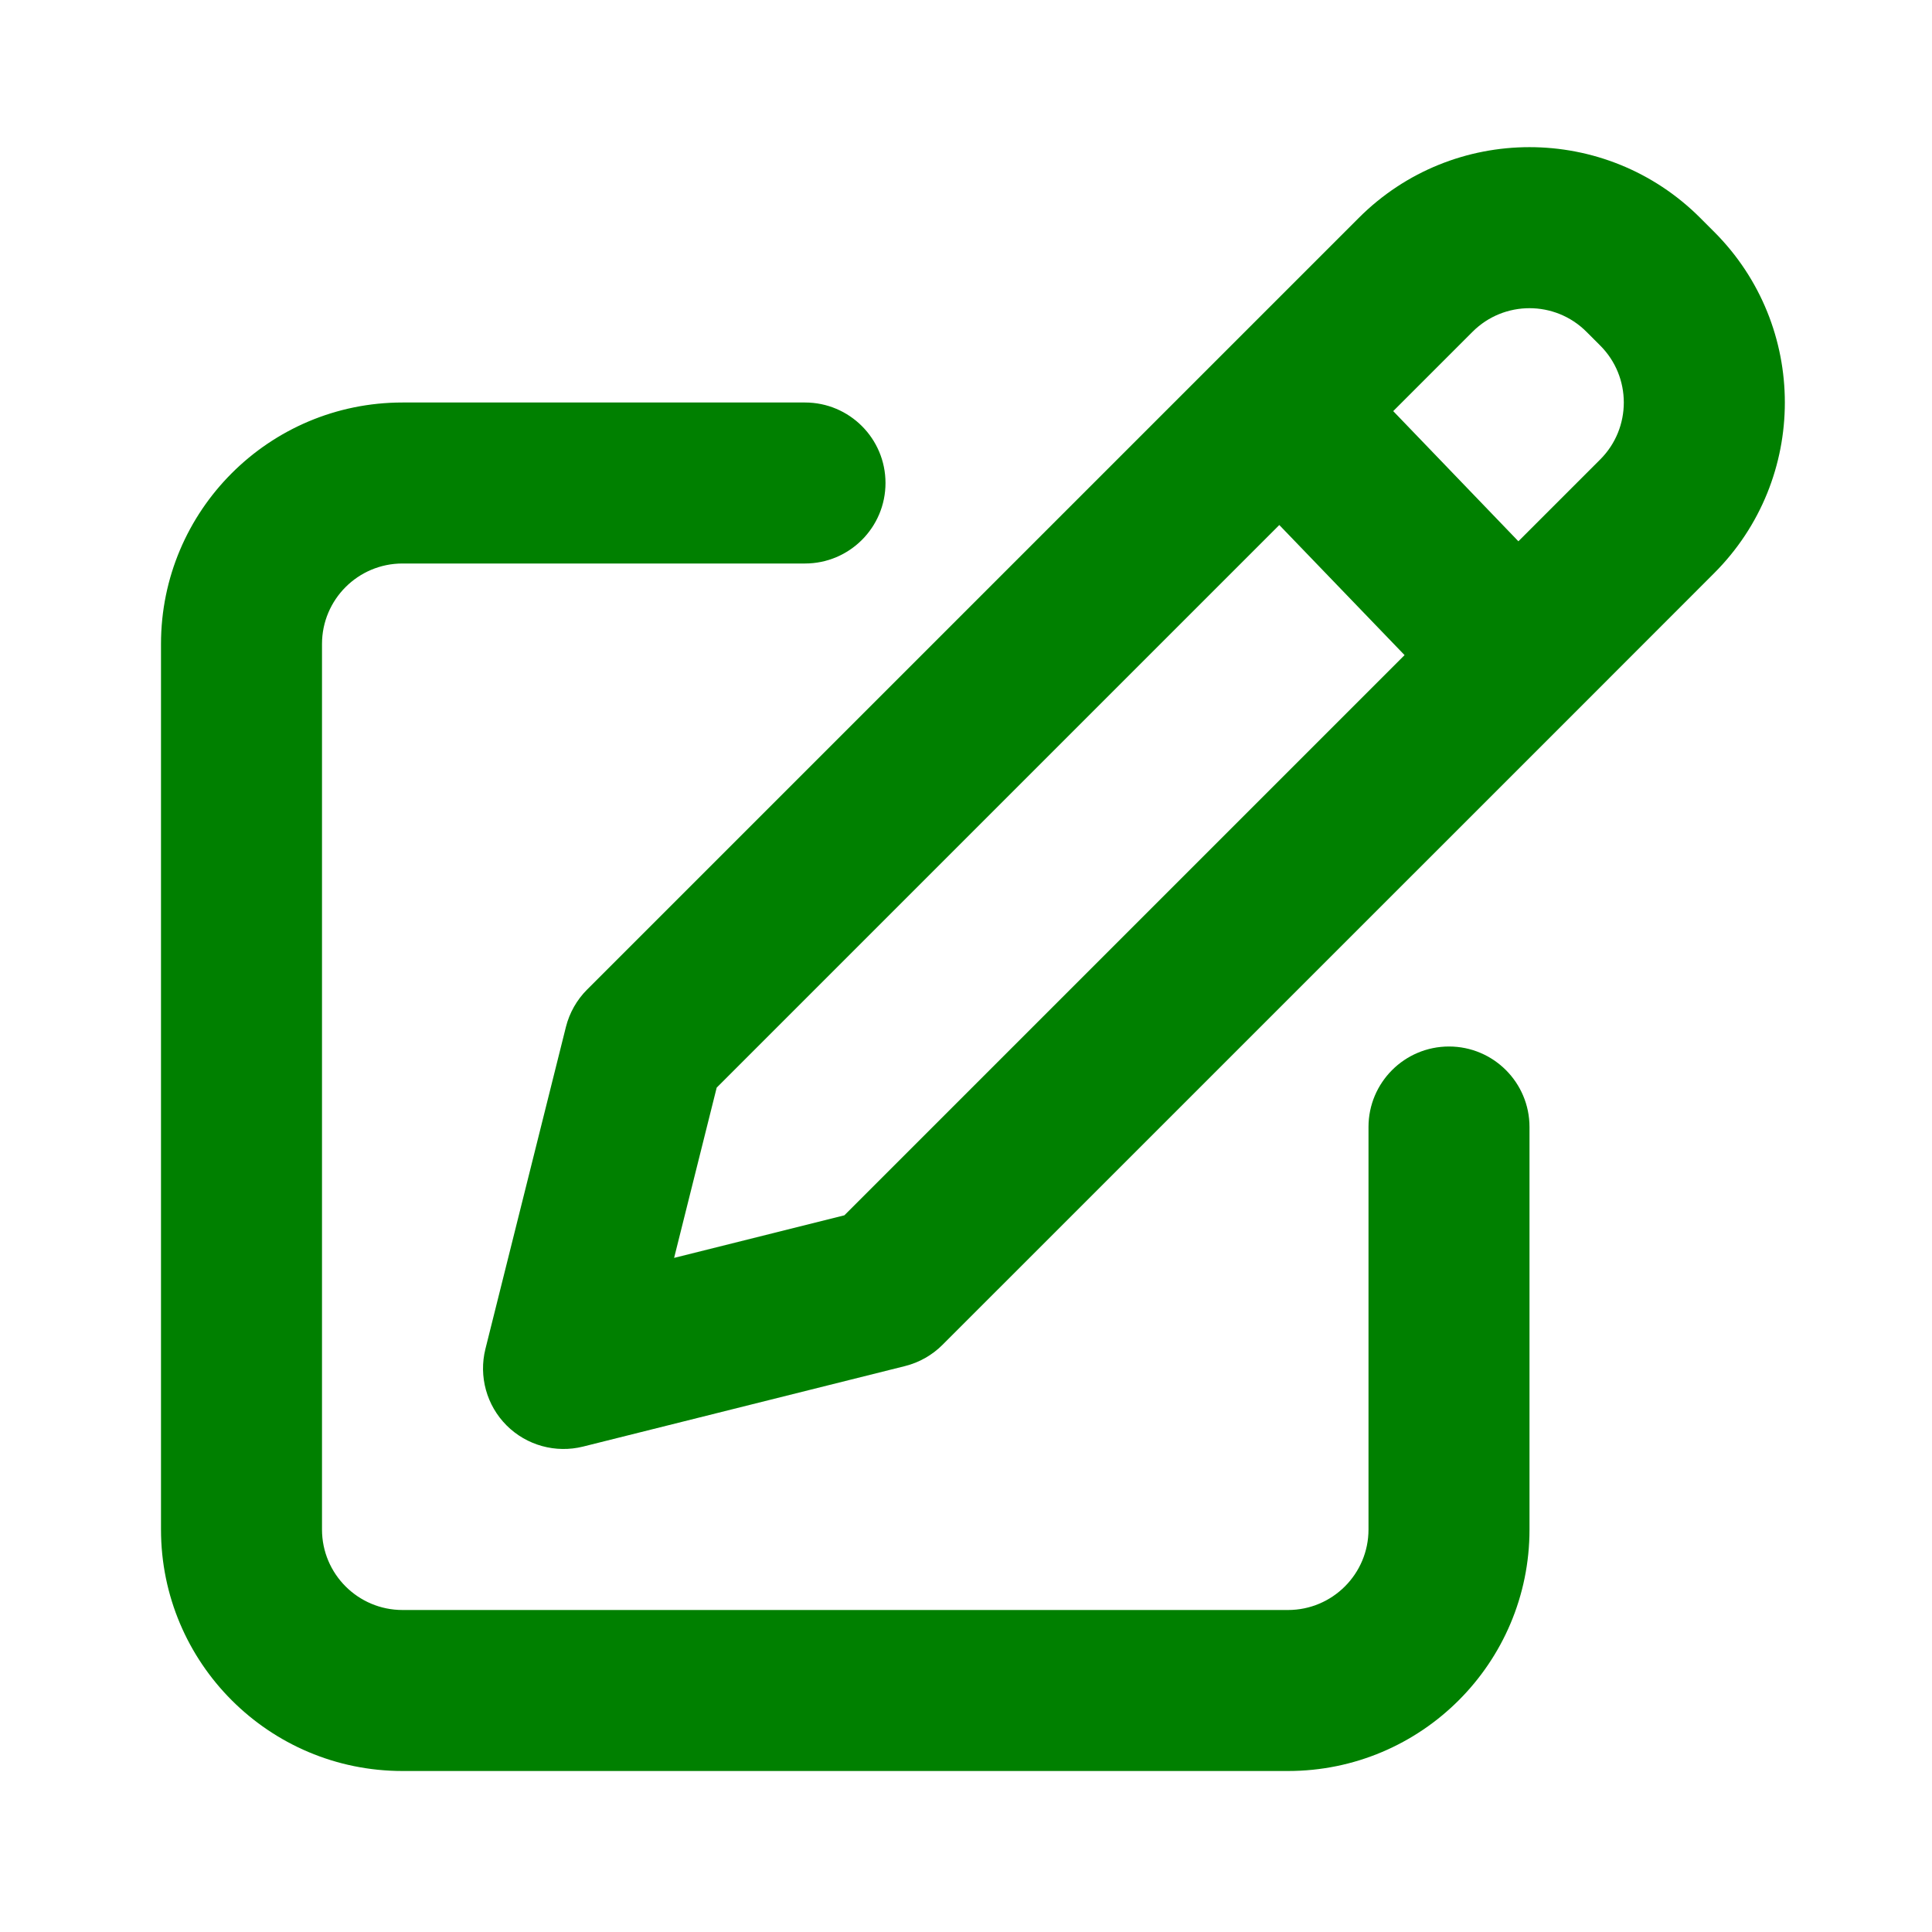
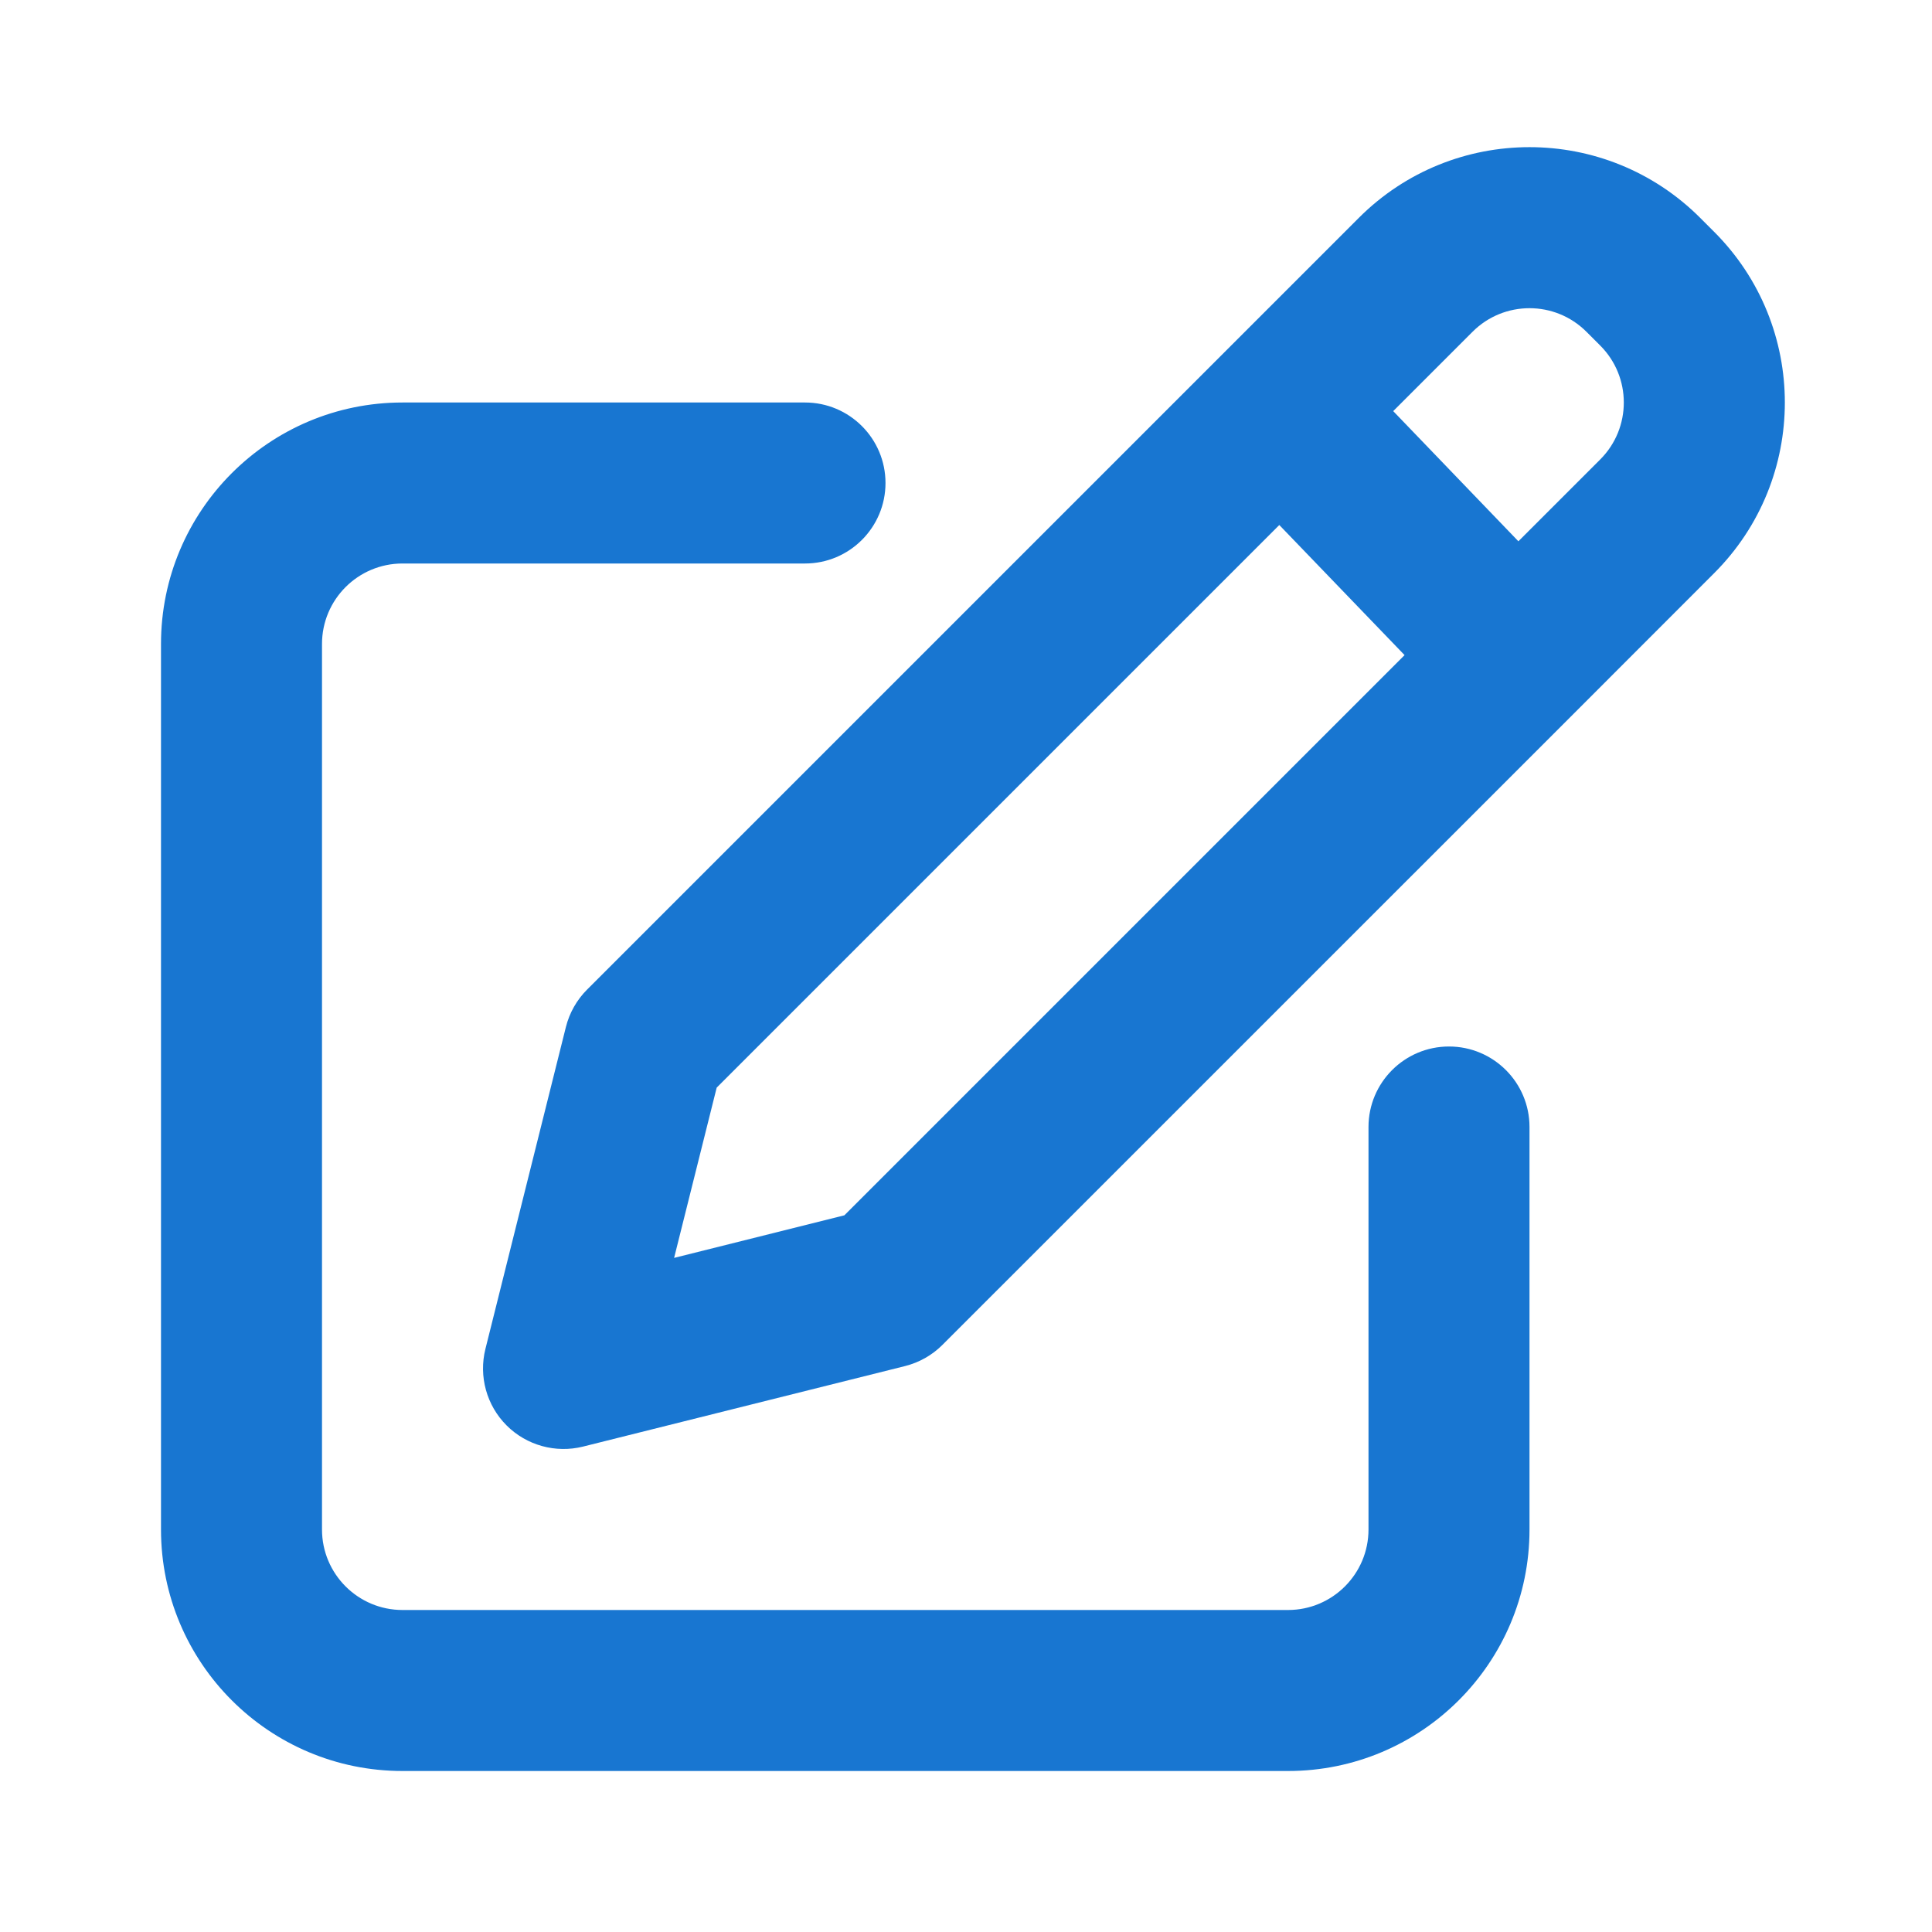
<svg xmlns="http://www.w3.org/2000/svg" width="20px" height="20px" viewBox="0 0 24 24" fill="none">
-   <path fill-rule="evenodd" clip-rule="evenodd" d="M21.121 2.707C19.95 1.535 18.05 1.535 16.879 2.707L15.199 4.387L7.293 12.293C7.165 12.421 7.074 12.582 7.03 12.757L6.03 16.757C5.945 17.098 6.045 17.459 6.293 17.707C6.541 17.955 6.902 18.055 7.243 17.97L11.242 16.97C11.418 16.926 11.579 16.835 11.707 16.707L19.556 8.859L21.293 7.121C22.465 5.95 22.465 4.05 21.293 2.879L21.121 2.707ZM18.293 4.121C18.683 3.731 19.317 3.731 19.707 4.121L19.879 4.293C20.269 4.683 20.269 5.317 19.879 5.707L18.862 6.724L17.307 5.107L18.293 4.121ZM15.892 6.522L17.448 8.138L10.489 15.097L8.374 15.626L8.903 13.511L15.892 6.522ZM4 8C4 7.448 4.448 7 5 7H10C10.552 7 11 6.552 11 6C11 5.448 10.552 5 10 5H5C3.343 5 2 6.343 2 8V19C2 20.657 3.343 22 5 22H16C17.657 22 19 20.657 19 19V14C19 13.448 18.552 13 18 13C17.448 13 17 13.448 17 14V19C17 19.552 16.552 20 16 20H5C4.448 20 4 19.552 4 19V8Z" fill="green" />
+   <path fill-rule="evenodd" clip-rule="evenodd" d="M21.121 2.707C19.95 1.535 18.05 1.535 16.879 2.707L15.199 4.387L7.293 12.293C7.165 12.421 7.074 12.582 7.03 12.757L6.03 16.757C5.945 17.098 6.045 17.459 6.293 17.707C6.541 17.955 6.902 18.055 7.243 17.97L11.242 16.97C11.418 16.926 11.579 16.835 11.707 16.707L19.556 8.859L21.293 7.121C22.465 5.95 22.465 4.05 21.293 2.879L21.121 2.707ZM18.293 4.121C18.683 3.731 19.317 3.731 19.707 4.121L19.879 4.293C20.269 4.683 20.269 5.317 19.879 5.707L18.862 6.724L17.307 5.107L18.293 4.121ZM15.892 6.522L17.448 8.138L10.489 15.097L8.374 15.626L8.903 13.511L15.892 6.522ZM4 8C4 7.448 4.448 7 5 7H10C10.552 7 11 6.552 11 6C11 5.448 10.552 5 10 5H5C3.343 5 2 6.343 2 8V19C2 20.657 3.343 22 5 22H16C17.657 22 19 20.657 19 19V14C19 13.448 18.552 13 18 13C17.448 13 17 13.448 17 14V19C17 19.552 16.552 20 16 20H5C4.448 20 4 19.552 4 19V8Z" fill="#1876D1" />
</svg>
